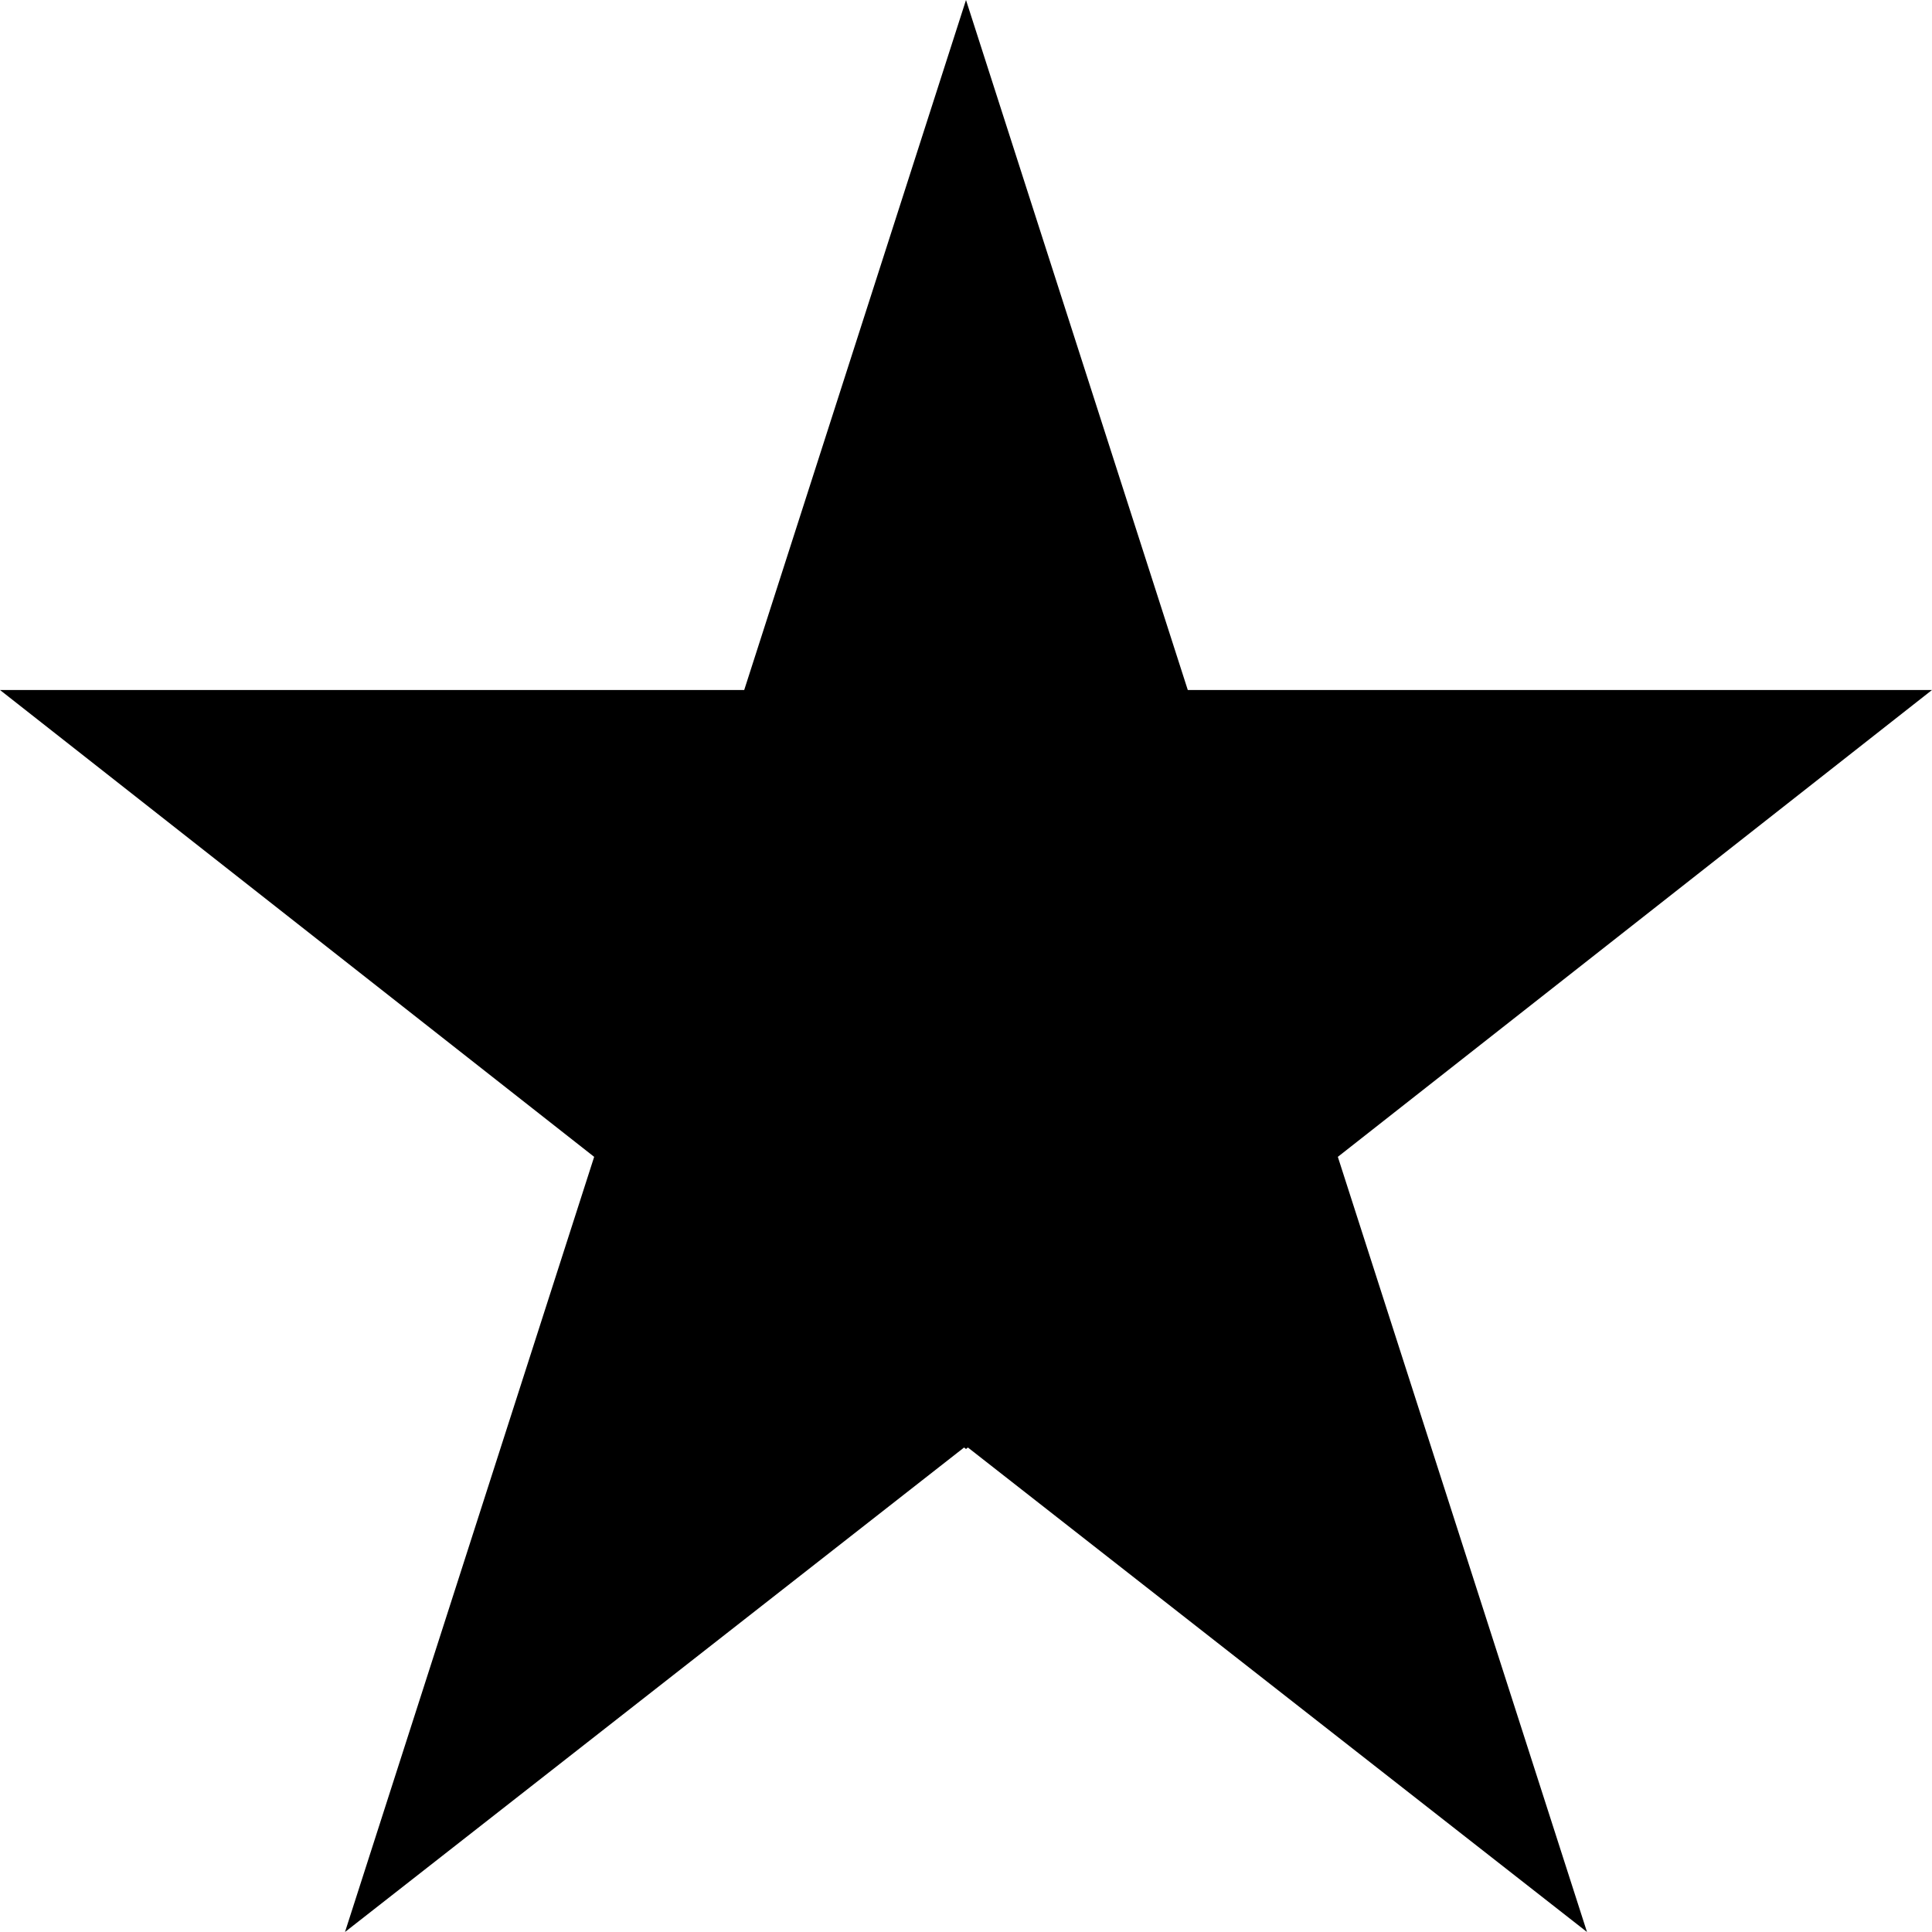
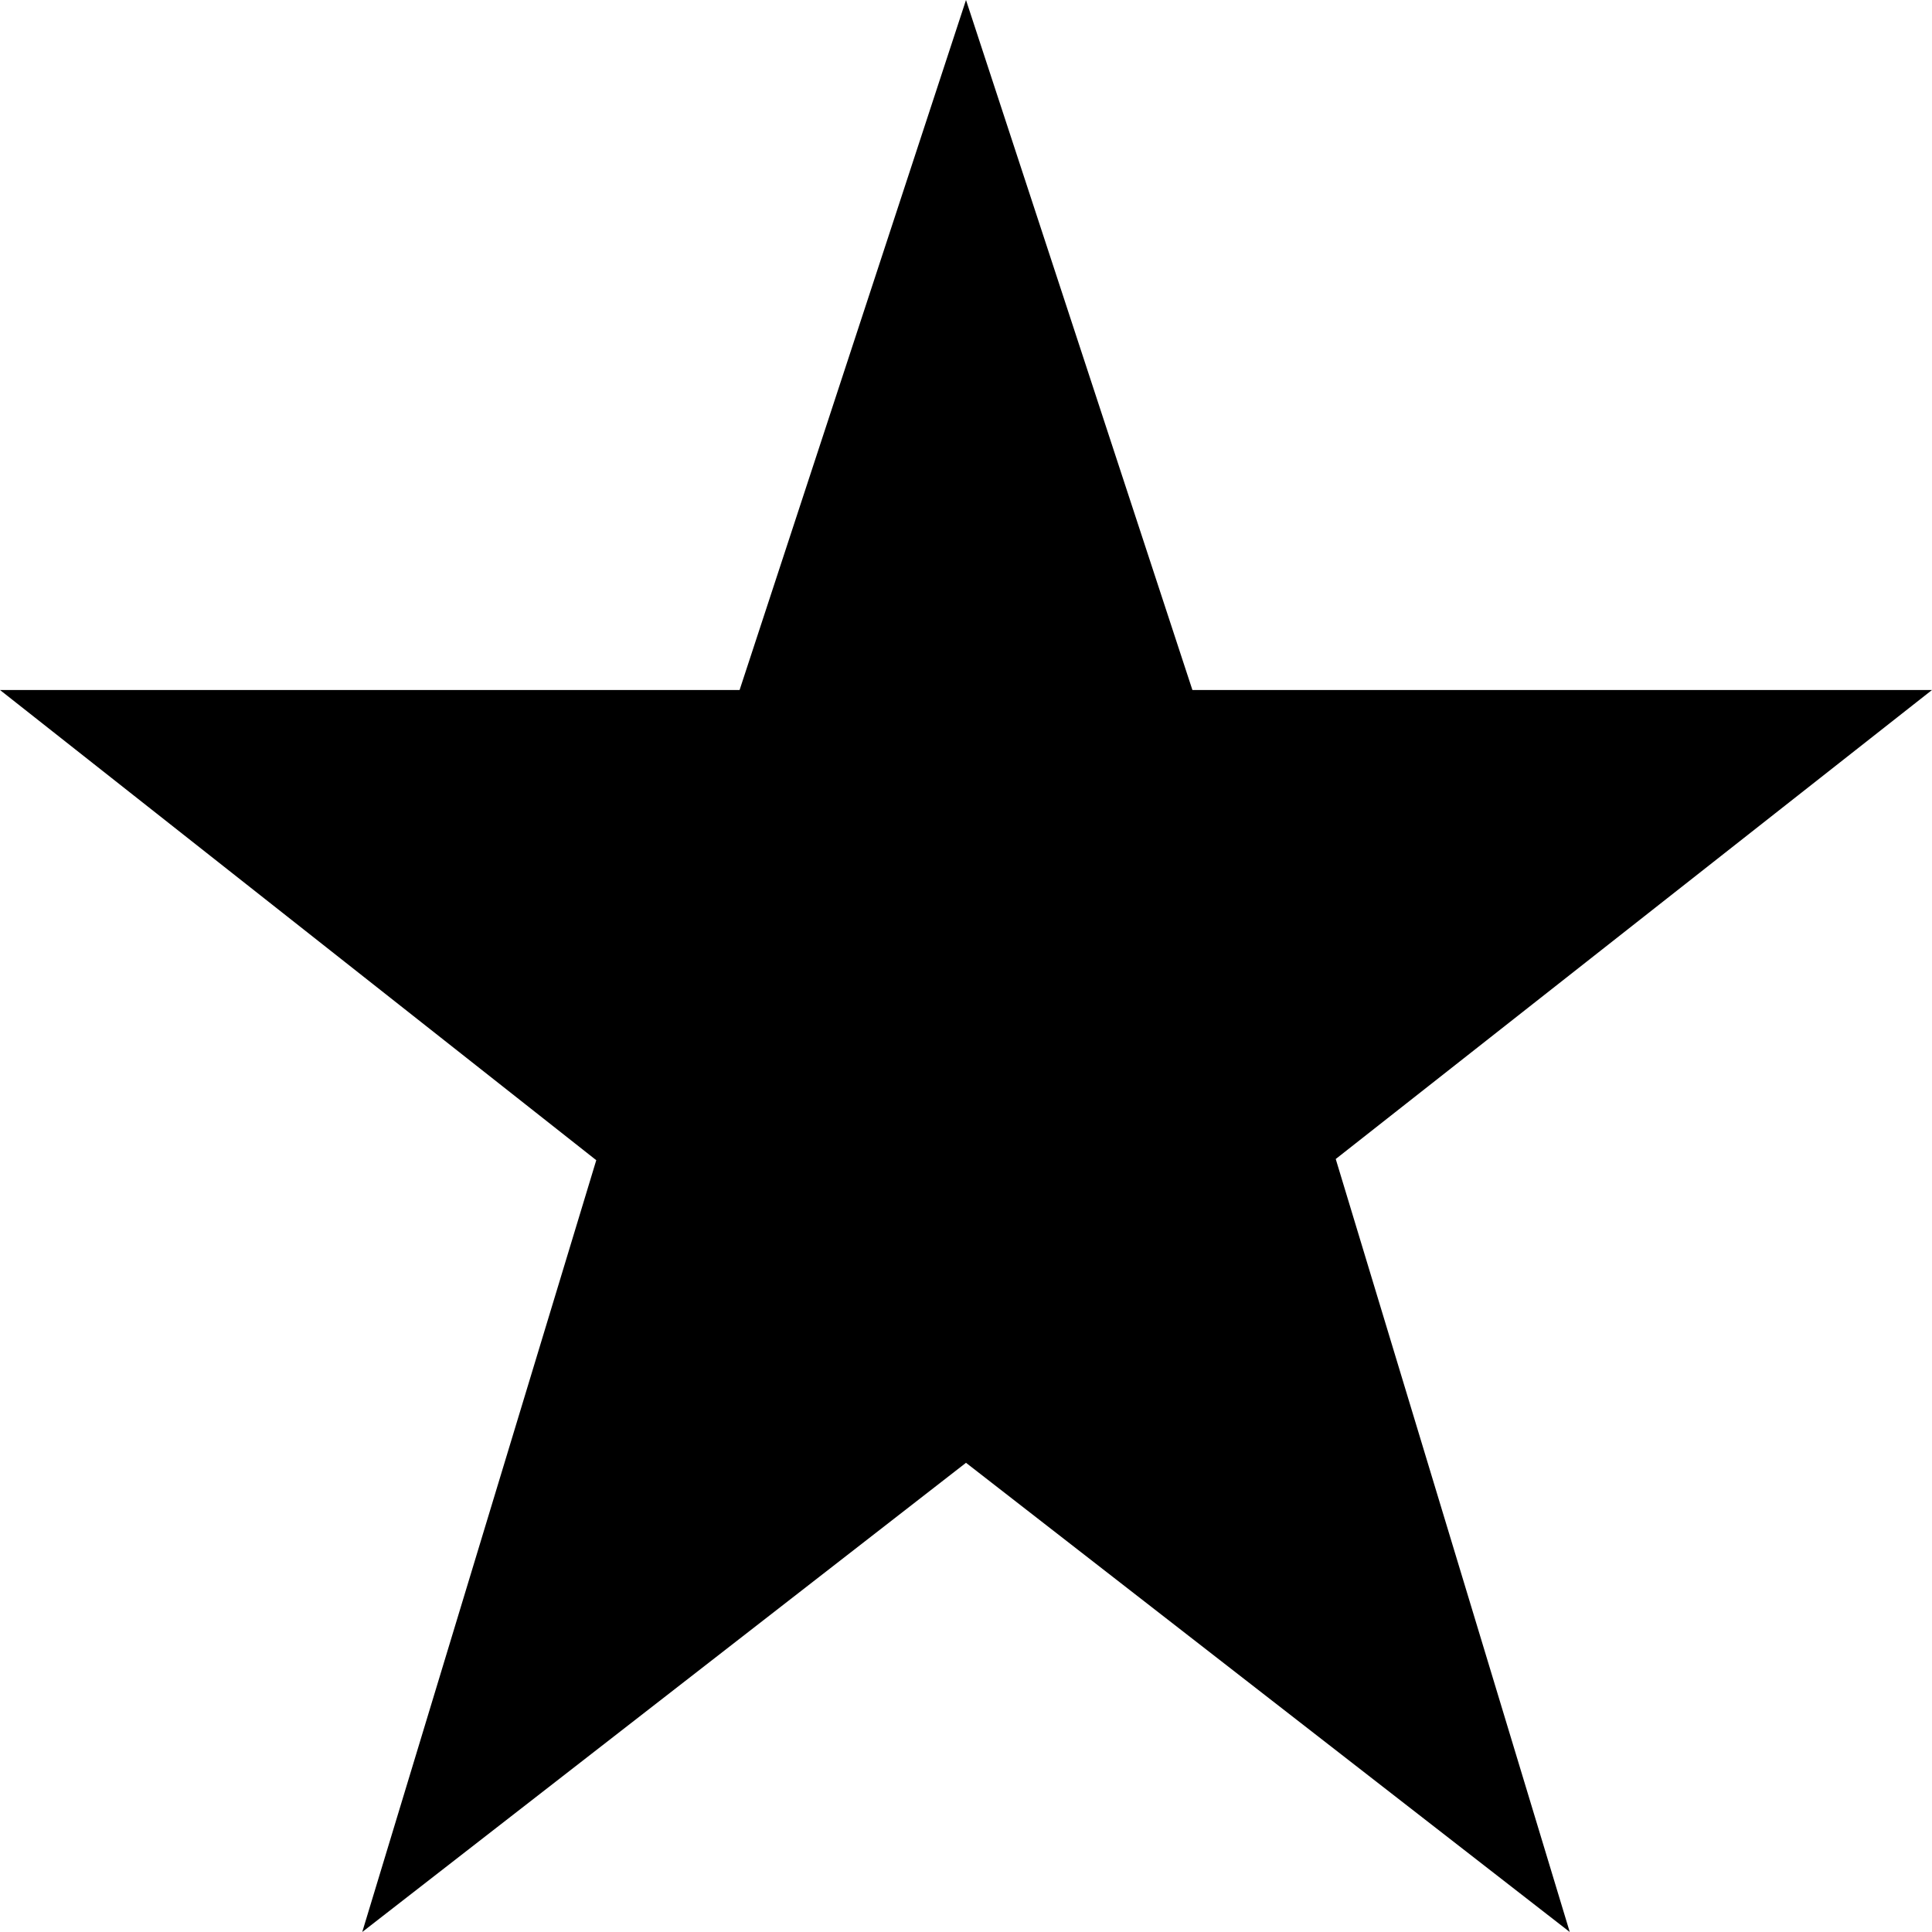
- <svg xmlns="http://www.w3.org/2000/svg" width="448" height="448" viewBox="0 0 448 448" id="svg2" version="1.1">
-   <defs id="defs4" />
-   <g id="layer1" transform="translate(0,-604.3622)">
-     <path style="fill-rule:evenodd;stroke:none;stroke-width:1px;stroke-linecap:butt;stroke-linejoin:miter;stroke-opacity:1" d="M 224 0 L 172.572 160 L 0 160 L 137.777 268.254 L 80 448 L 223.557 335.652 L 224 336 L 224.443 335.652 L 368 448 L 310.223 268.254 L 448 160 L 275.428 160 L 224 0 z " transform="translate(0,604.3622)" id="path3344" />
-   </g>
+ <svg xmlns="http://www.w3.org/2000/svg" viewBox="0 0 448 448" enable-background="new 0 0 448 448">
+   <path d="M448 160h-171.5l-52.5-160-52.5 160h-171.5l138.264 109.031-54.264 178.969 140-108.801 140 108.801-54.264-179.244 138.264-108.756z" />
</svg>
